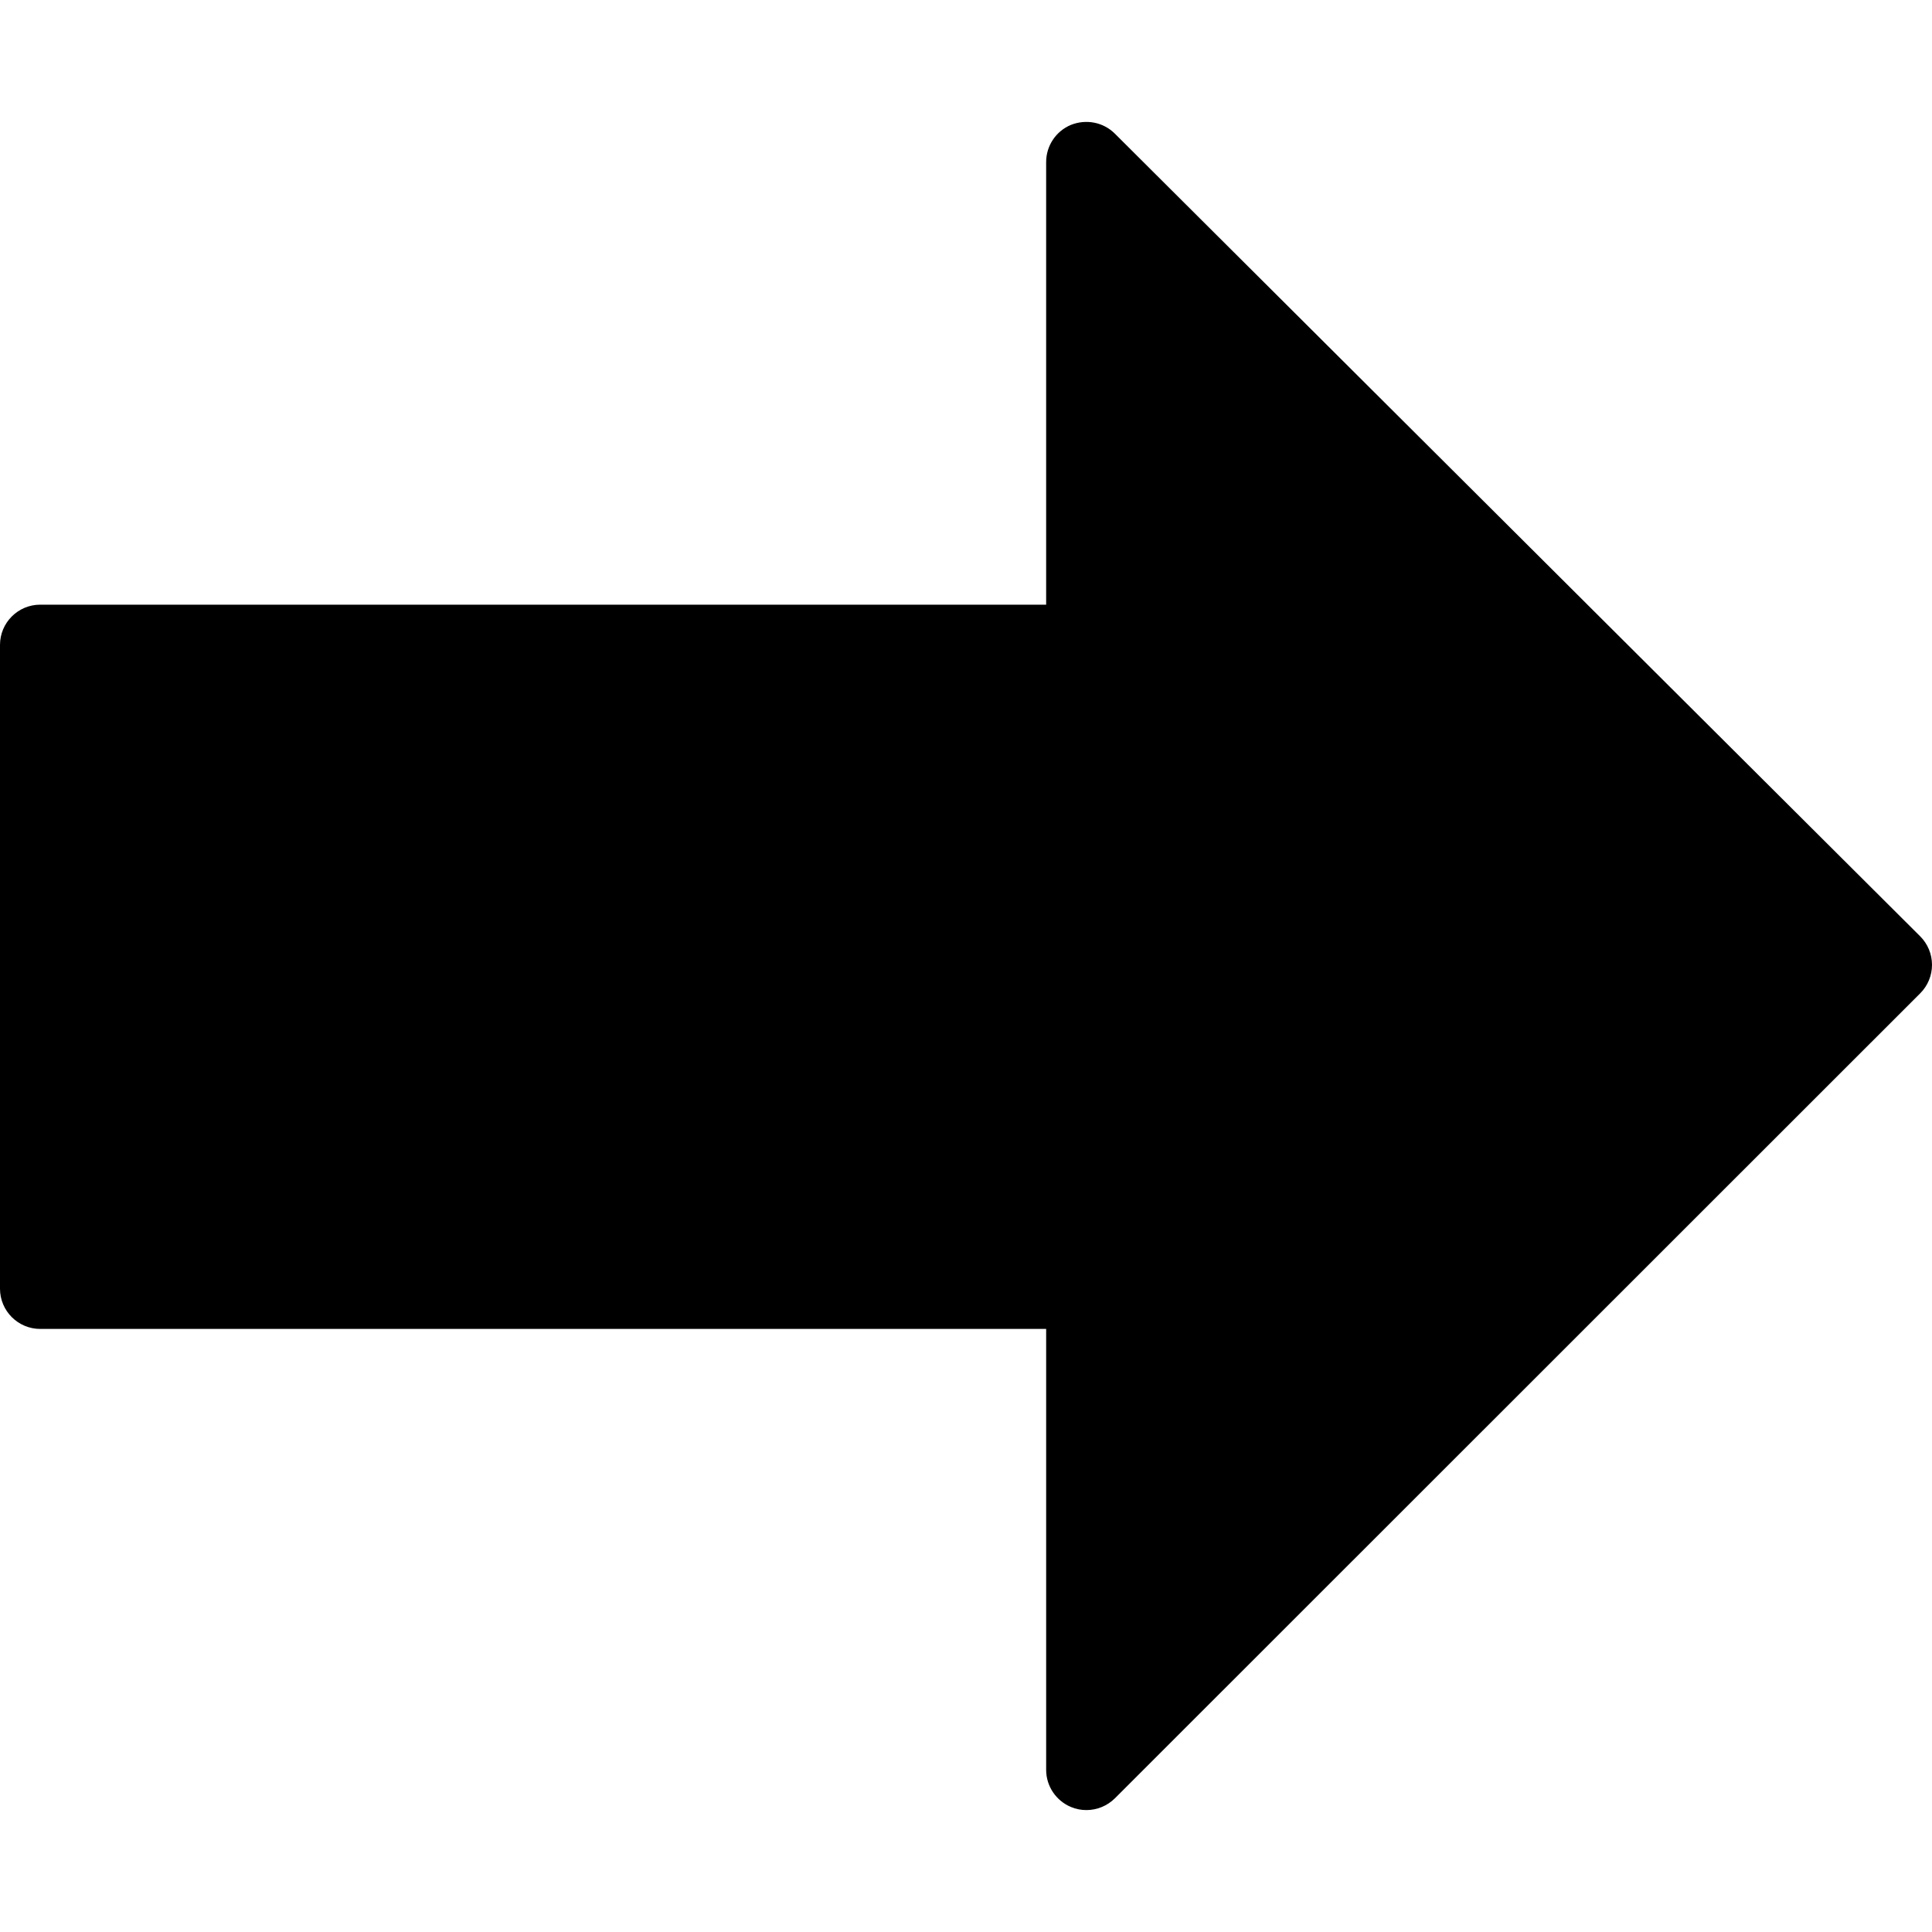
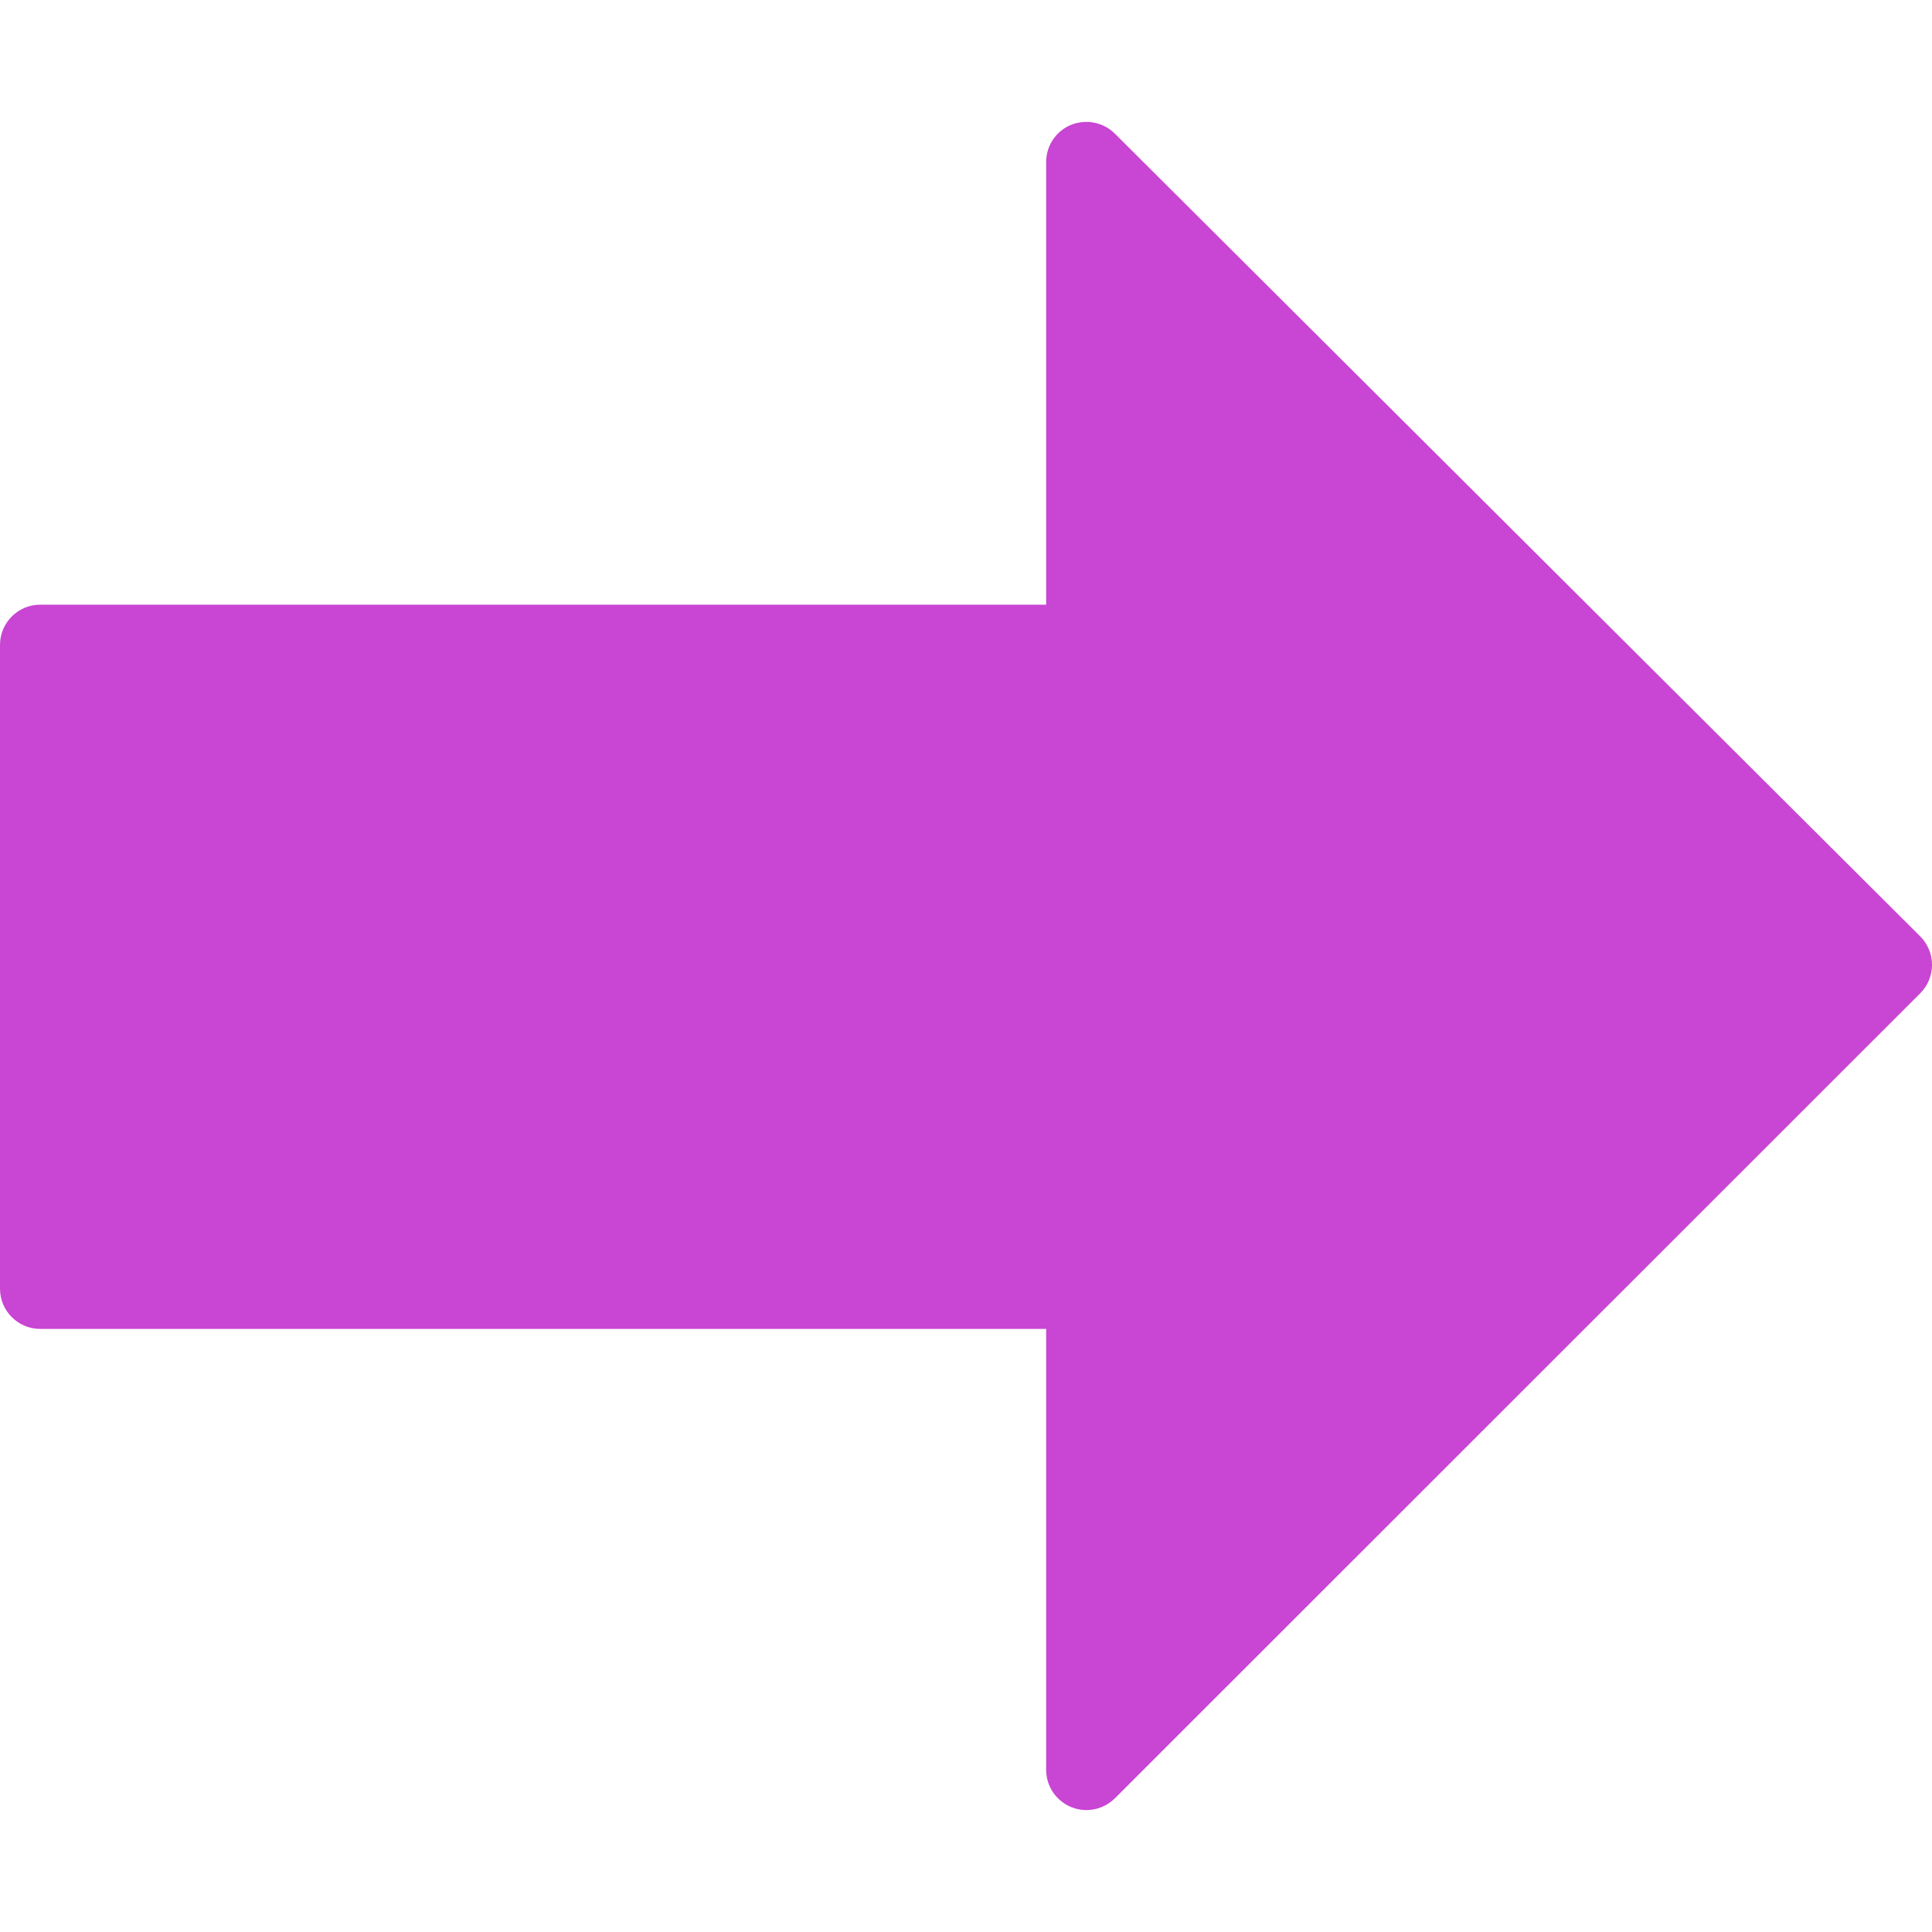
<svg xmlns="http://www.w3.org/2000/svg" version="1.1" id="Capa_1" x="0px" y="0px" viewBox="0 0 512.171 512.171" style="enable-background:new 0 0 512.171 512.171;" xml:space="preserve">
  <g>
    <g>
-       <path d="M509.035,248.212l-213.504-212.8c-3.051-3.029-7.595-3.904-11.627-2.304c-3.989,1.664-6.571,5.547-6.571,9.856v117.333    H10.667C4.779,160.298,0,165.076,0,170.964v170.667c0,5.888,4.779,10.667,10.667,10.667h266.667v116.885    c0,4.309,2.603,8.192,6.592,9.856c1.323,0.555,2.709,0.811,4.075,0.811c2.773,0,5.504-1.088,7.552-3.115l213.504-213.419    c2.005-2.005,3.115-4.715,3.115-7.552C512.171,252.927,511.04,250.218,509.035,248.212z" />
+       <path fill="#c945d3" d="M509.035,248.212l-213.504-212.8c-3.051-3.029-7.595-3.904-11.627-2.304c-3.989,1.664-6.571,5.547-6.571,9.856v117.333    H10.667C4.779,160.298,0,165.076,0,170.964v170.667c0,5.888,4.779,10.667,10.667,10.667h266.667v116.885    c0,4.309,2.603,8.192,6.592,9.856c1.323,0.555,2.709,0.811,4.075,0.811c2.773,0,5.504-1.088,7.552-3.115l213.504-213.419    c2.005-2.005,3.115-4.715,3.115-7.552C512.171,252.927,511.04,250.218,509.035,248.212z" />
    </g>
  </g>
  <g>
</g>
  <g>
</g>
  <g>
</g>
  <g>
</g>
  <g>
</g>
  <g>
</g>
  <g>
</g>
  <g>
</g>
  <g>
</g>
  <g>
</g>
  <g>
</g>
  <g>
</g>
  <g>
</g>
  <g>
</g>
  <g>
</g>
</svg>
